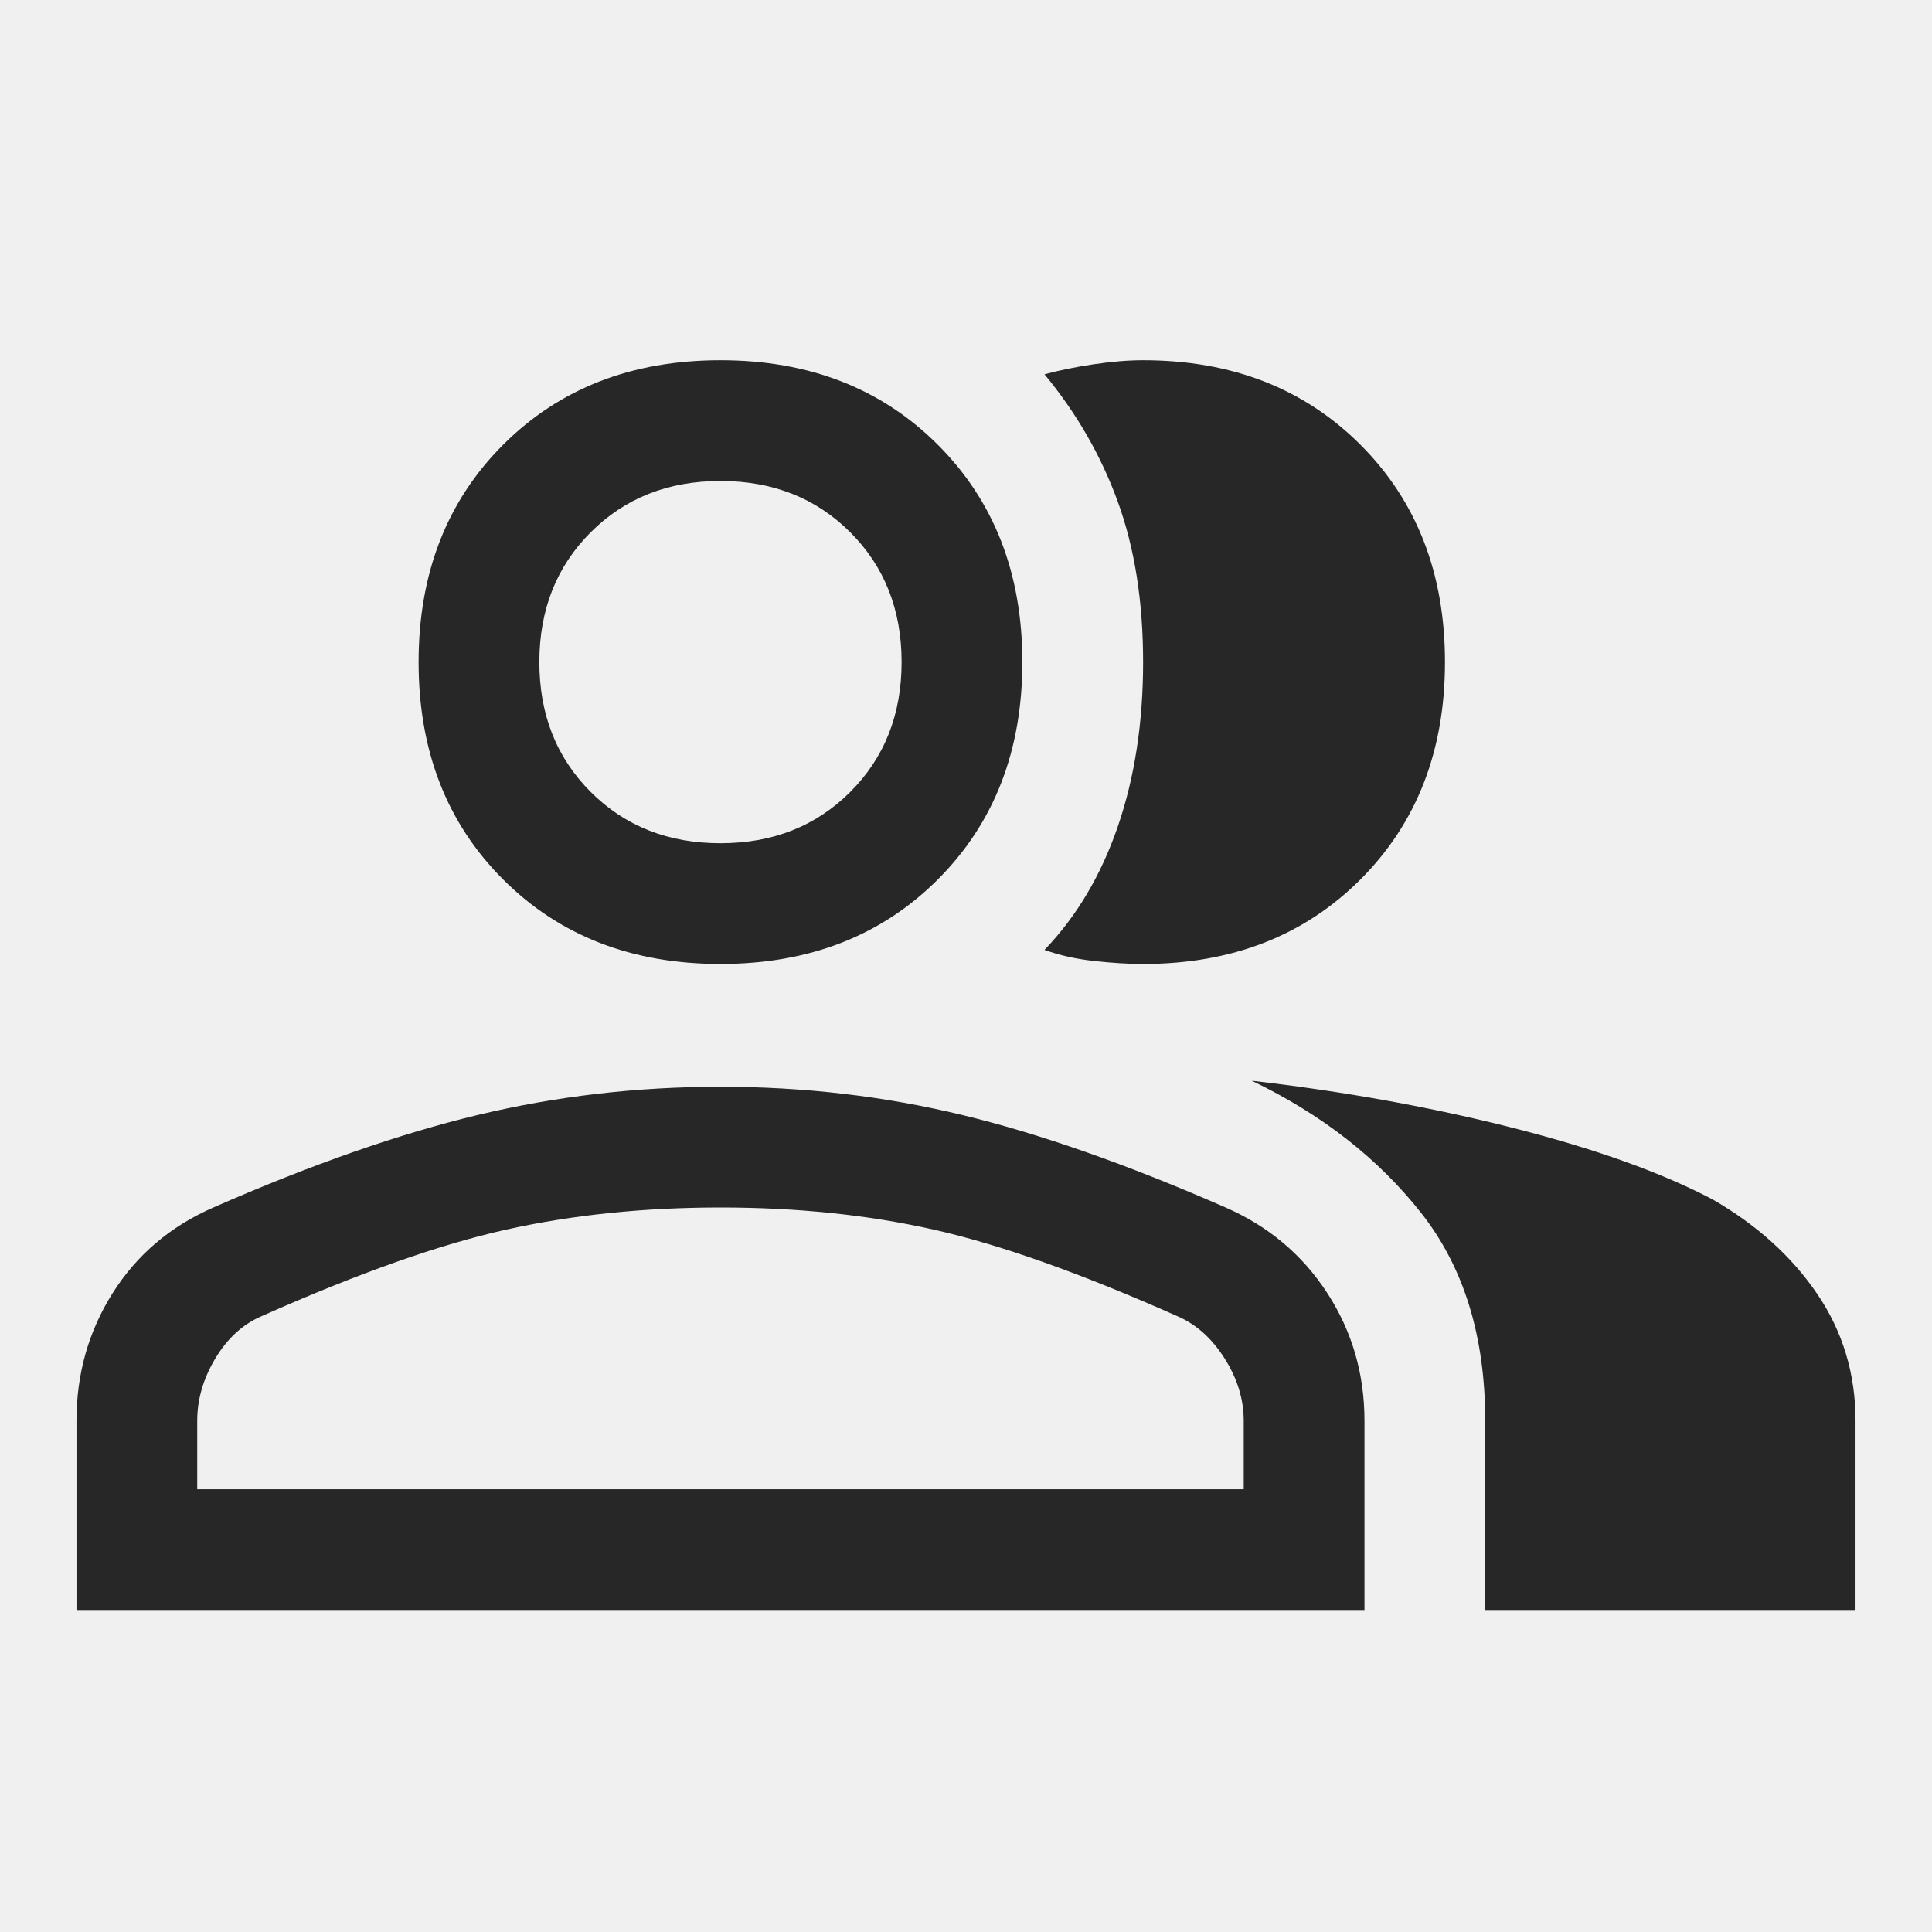
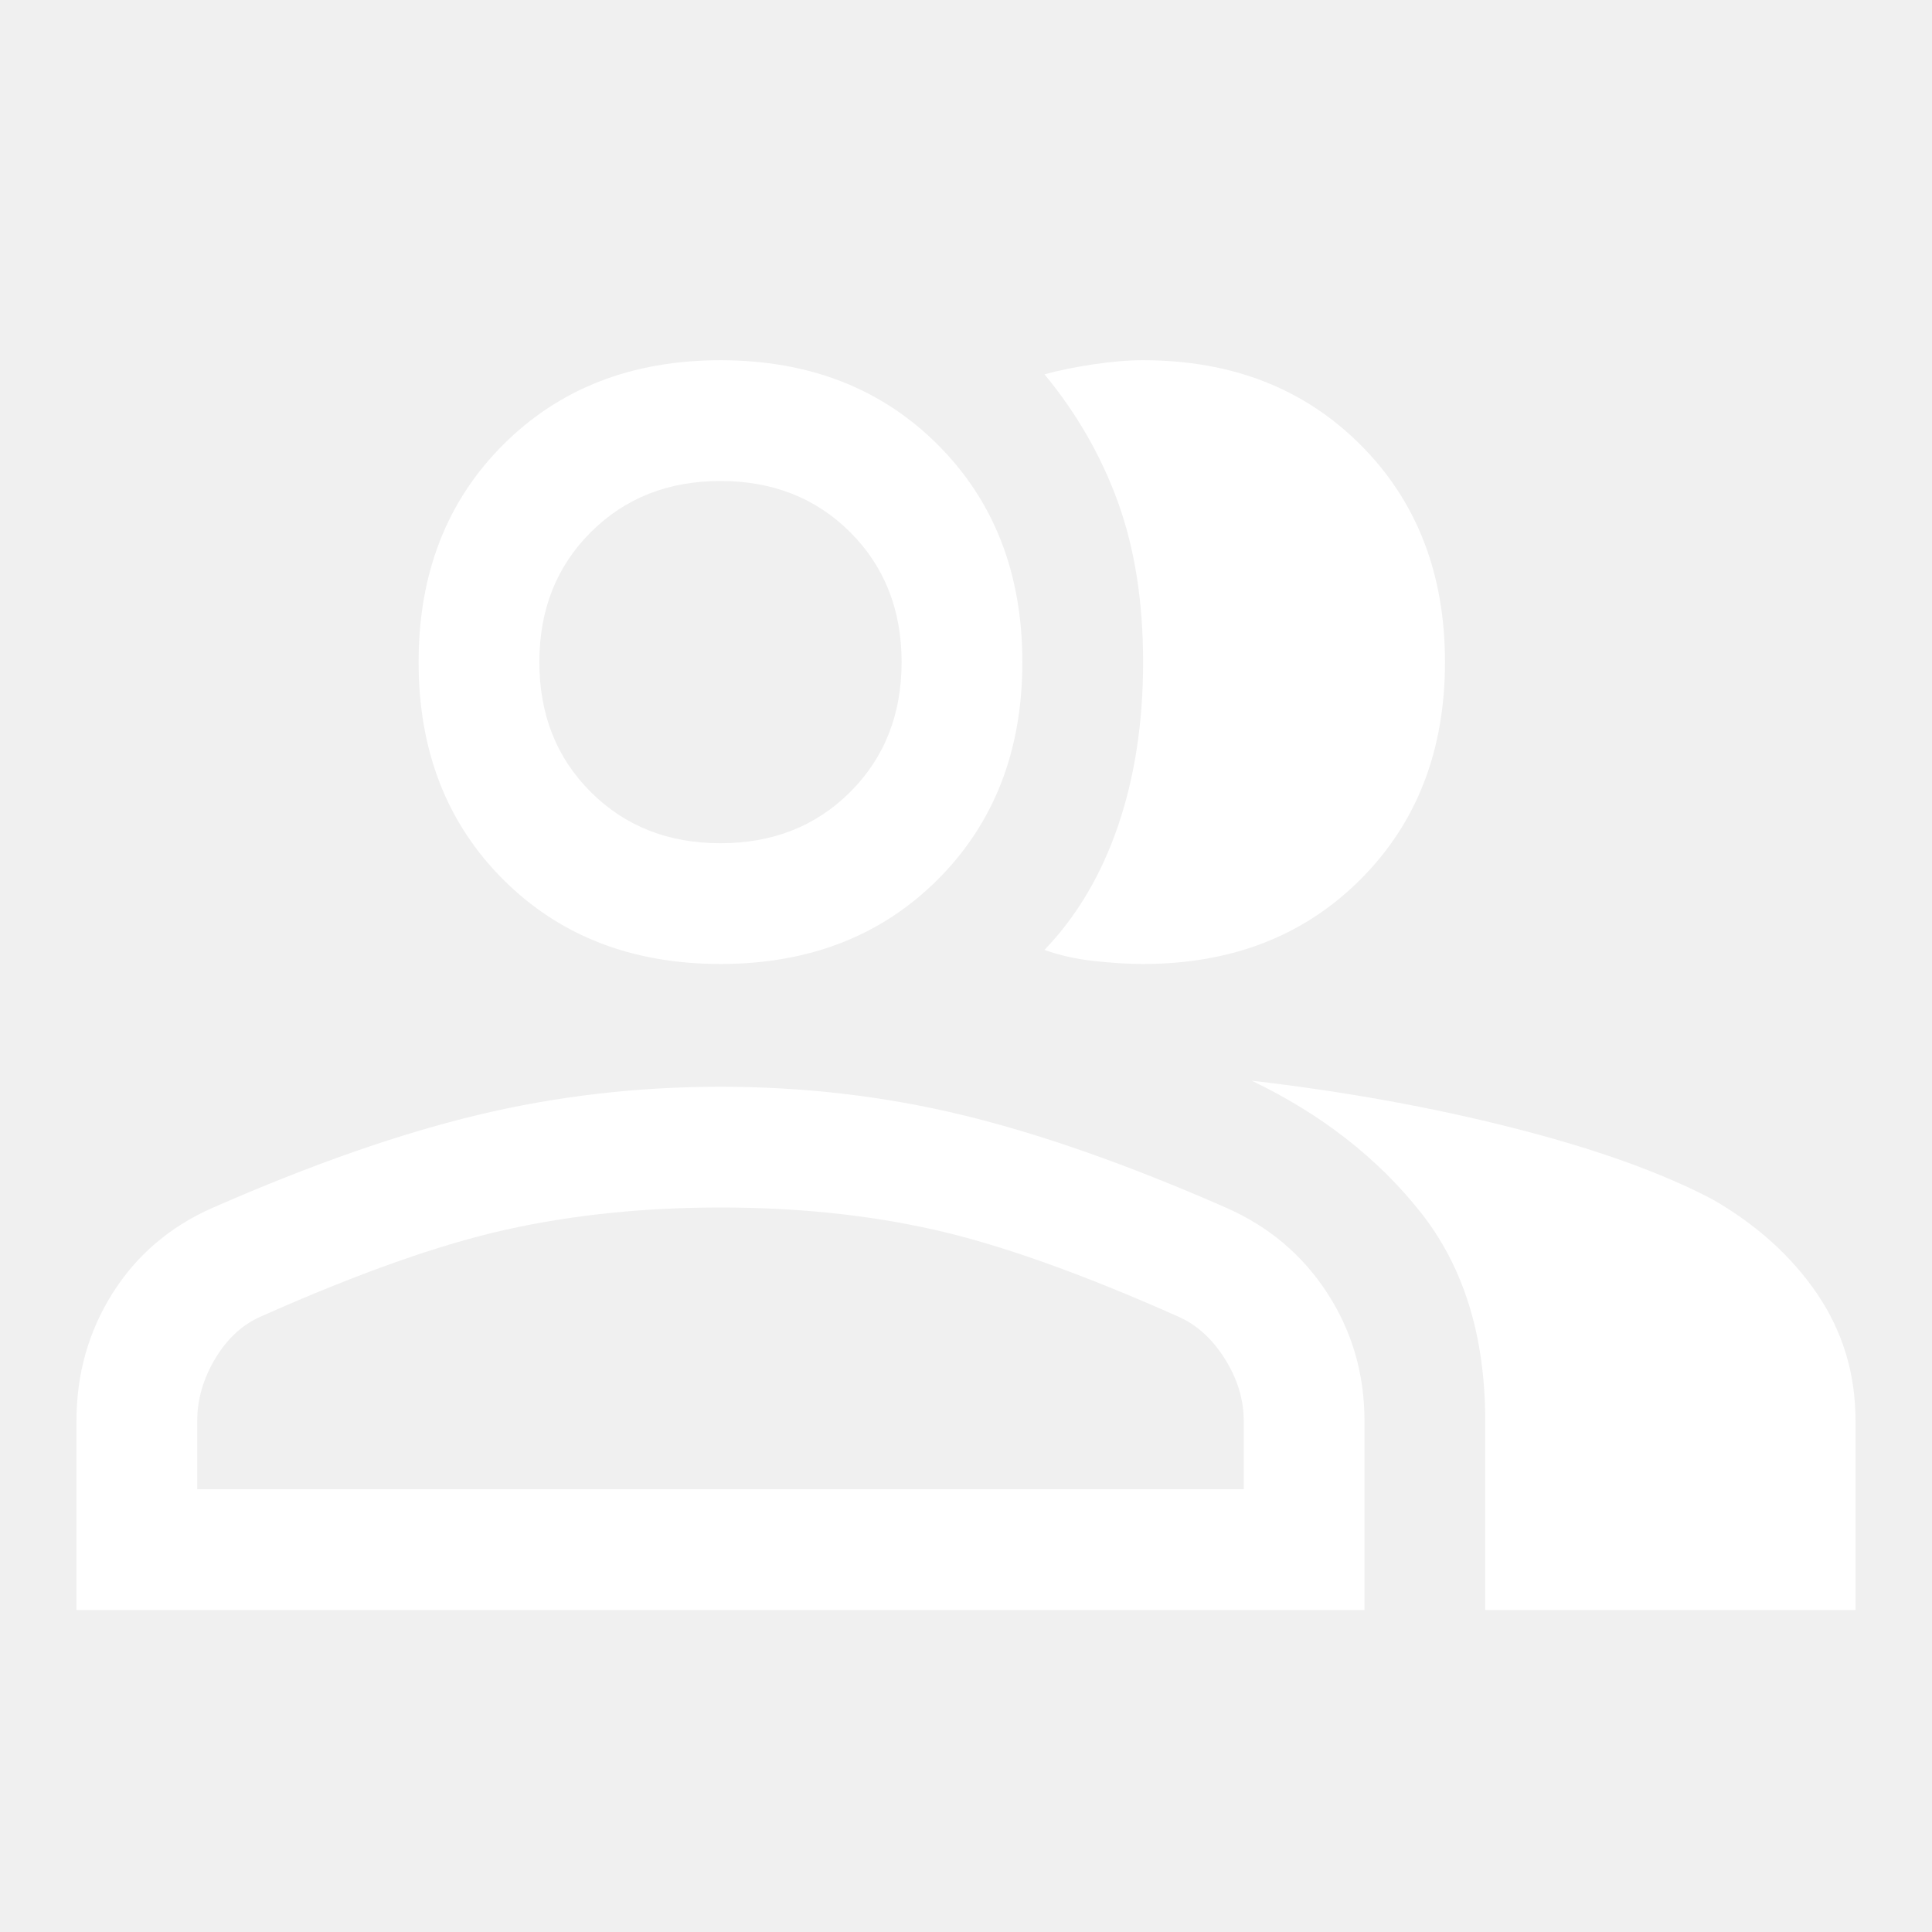
<svg xmlns="http://www.w3.org/2000/svg" width="48" height="48" viewBox="0 0 48 48" fill="none">
-   <path d="M1.9 40V35.3C1.9 34.133 2.2 33.075 2.8 32.125C3.4 31.175 4.233 30.467 5.3 30C7.733 28.933 9.925 28.167 11.875 27.7C13.825 27.233 15.833 27 17.9 27C19.967 27 21.967 27.233 23.9 27.7C25.833 28.167 28.017 28.933 30.45 30C31.517 30.467 32.358 31.175 32.975 32.125C33.592 33.075 33.9 34.133 33.9 35.3V40H1.9ZM36.9 40V35.3C36.9 33.2 36.367 31.475 35.3 30.125C34.233 28.775 32.833 27.683 31.1 26.85C33.4 27.117 35.567 27.508 37.6 28.025C39.633 28.542 41.283 29.133 42.55 29.8C43.65 30.433 44.517 31.217 45.15 32.15C45.783 33.083 46.1 34.133 46.1 35.3V40H36.9ZM17.9 23.95C15.7 23.95 13.9 23.25 12.5 21.85C11.1 20.45 10.4 18.65 10.4 16.45C10.4 14.25 11.1 12.45 12.5 11.05C13.9 9.65 15.7 8.95 17.9 8.95C20.1 8.95 21.9 9.65 23.3 11.05C24.7 12.45 25.4 14.25 25.4 16.45C25.4 18.65 24.7 20.45 23.3 21.85C21.9 23.25 20.1 23.95 17.9 23.95ZM35.9 16.45C35.9 18.65 35.2 20.45 33.8 21.85C32.4 23.25 30.6 23.95 28.4 23.95C28.033 23.95 27.625 23.925 27.175 23.875C26.725 23.825 26.317 23.733 25.95 23.6C26.75 22.767 27.358 21.742 27.775 20.525C28.192 19.308 28.4 17.95 28.4 16.45C28.4 14.95 28.192 13.625 27.775 12.475C27.358 11.325 26.75 10.267 25.95 9.3C26.317 9.2 26.725 9.117 27.175 9.05C27.625 8.983 28.033 8.95 28.4 8.95C30.6 8.95 32.4 9.65 33.8 11.05C35.2 12.45 35.9 14.25 35.9 16.45ZM4.9 37H30.9V35.3C30.9 34.767 30.742 34.25 30.425 33.75C30.108 33.25 29.717 32.9 29.25 32.7C26.85 31.633 24.833 30.917 23.2 30.55C21.567 30.183 19.8 30 17.9 30C16 30 14.225 30.183 12.575 30.55C10.925 30.917 8.9 31.633 6.5 32.7C6.033 32.9 5.65 33.25 5.35 33.75C5.05 34.25 4.9 34.767 4.9 35.3V37ZM17.9 20.95C19.2 20.95 20.275 20.525 21.125 19.675C21.975 18.825 22.4 17.75 22.4 16.45C22.4 15.15 21.975 14.075 21.125 13.225C20.275 12.375 19.2 11.95 17.9 11.95C16.6 11.95 15.525 12.375 14.675 13.225C13.825 14.075 13.4 15.15 13.4 16.45C13.4 17.75 13.825 18.825 14.675 19.675C15.525 20.525 16.6 20.95 17.9 20.95Z" fill="#272727" />
+   <path d="M1.9 40V35.3C1.9 34.133 2.2 33.075 2.8 32.125C3.4 31.175 4.233 30.467 5.3 30C7.733 28.933 9.925 28.167 11.875 27.7C13.825 27.233 15.833 27 17.9 27C19.967 27 21.967 27.233 23.9 27.7C25.833 28.167 28.017 28.933 30.45 30C31.517 30.467 32.358 31.175 32.975 32.125C33.592 33.075 33.9 34.133 33.9 35.3V40H1.9ZM36.9 40V35.3C36.9 33.2 36.367 31.475 35.3 30.125C34.233 28.775 32.833 27.683 31.1 26.85C33.4 27.117 35.567 27.508 37.6 28.025C39.633 28.542 41.283 29.133 42.55 29.8C43.65 30.433 44.517 31.217 45.15 32.15C45.783 33.083 46.1 34.133 46.1 35.3V40H36.9ZM17.9 23.95C15.7 23.95 13.9 23.25 12.5 21.85C11.1 20.45 10.4 18.65 10.4 16.45C10.4 14.25 11.1 12.45 12.5 11.05C13.9 9.65 15.7 8.95 17.9 8.95C20.1 8.95 21.9 9.65 23.3 11.05C24.7 12.45 25.4 14.25 25.4 16.45C25.4 18.65 24.7 20.45 23.3 21.85C21.9 23.25 20.1 23.95 17.9 23.95ZM35.9 16.45C35.9 18.65 35.2 20.45 33.8 21.85C32.4 23.25 30.6 23.95 28.4 23.95C28.033 23.95 27.625 23.925 27.175 23.875C26.725 23.825 26.317 23.733 25.95 23.6C26.75 22.767 27.358 21.742 27.775 20.525C28.192 19.308 28.4 17.95 28.4 16.45C28.4 14.95 28.192 13.625 27.775 12.475C27.358 11.325 26.75 10.267 25.95 9.3C26.317 9.2 26.725 9.117 27.175 9.05C27.625 8.983 28.033 8.95 28.4 8.95C30.6 8.95 32.4 9.65 33.8 11.05C35.2 12.45 35.9 14.25 35.9 16.45ZM4.9 37H30.9V35.3C30.9 34.767 30.742 34.25 30.425 33.75C30.108 33.25 29.717 32.9 29.25 32.7C26.85 31.633 24.833 30.917 23.2 30.55C21.567 30.183 19.8 30 17.9 30C16 30 14.225 30.183 12.575 30.55C10.925 30.917 8.9 31.633 6.5 32.7C6.033 32.9 5.65 33.25 5.35 33.75C5.05 34.25 4.9 34.767 4.9 35.3V37ZM17.9 20.95C19.2 20.95 20.275 20.525 21.125 19.675C21.975 18.825 22.4 17.75 22.4 16.45C22.4 15.15 21.975 14.075 21.125 13.225C20.275 12.375 19.2 11.95 17.9 11.95C16.6 11.95 15.525 12.375 14.675 13.225C13.825 14.075 13.4 15.15 13.4 16.45C13.4 17.75 13.825 18.825 14.675 19.675C15.525 20.525 16.6 20.95 17.9 20.95Z" fill="#ffffff" />
</svg>
